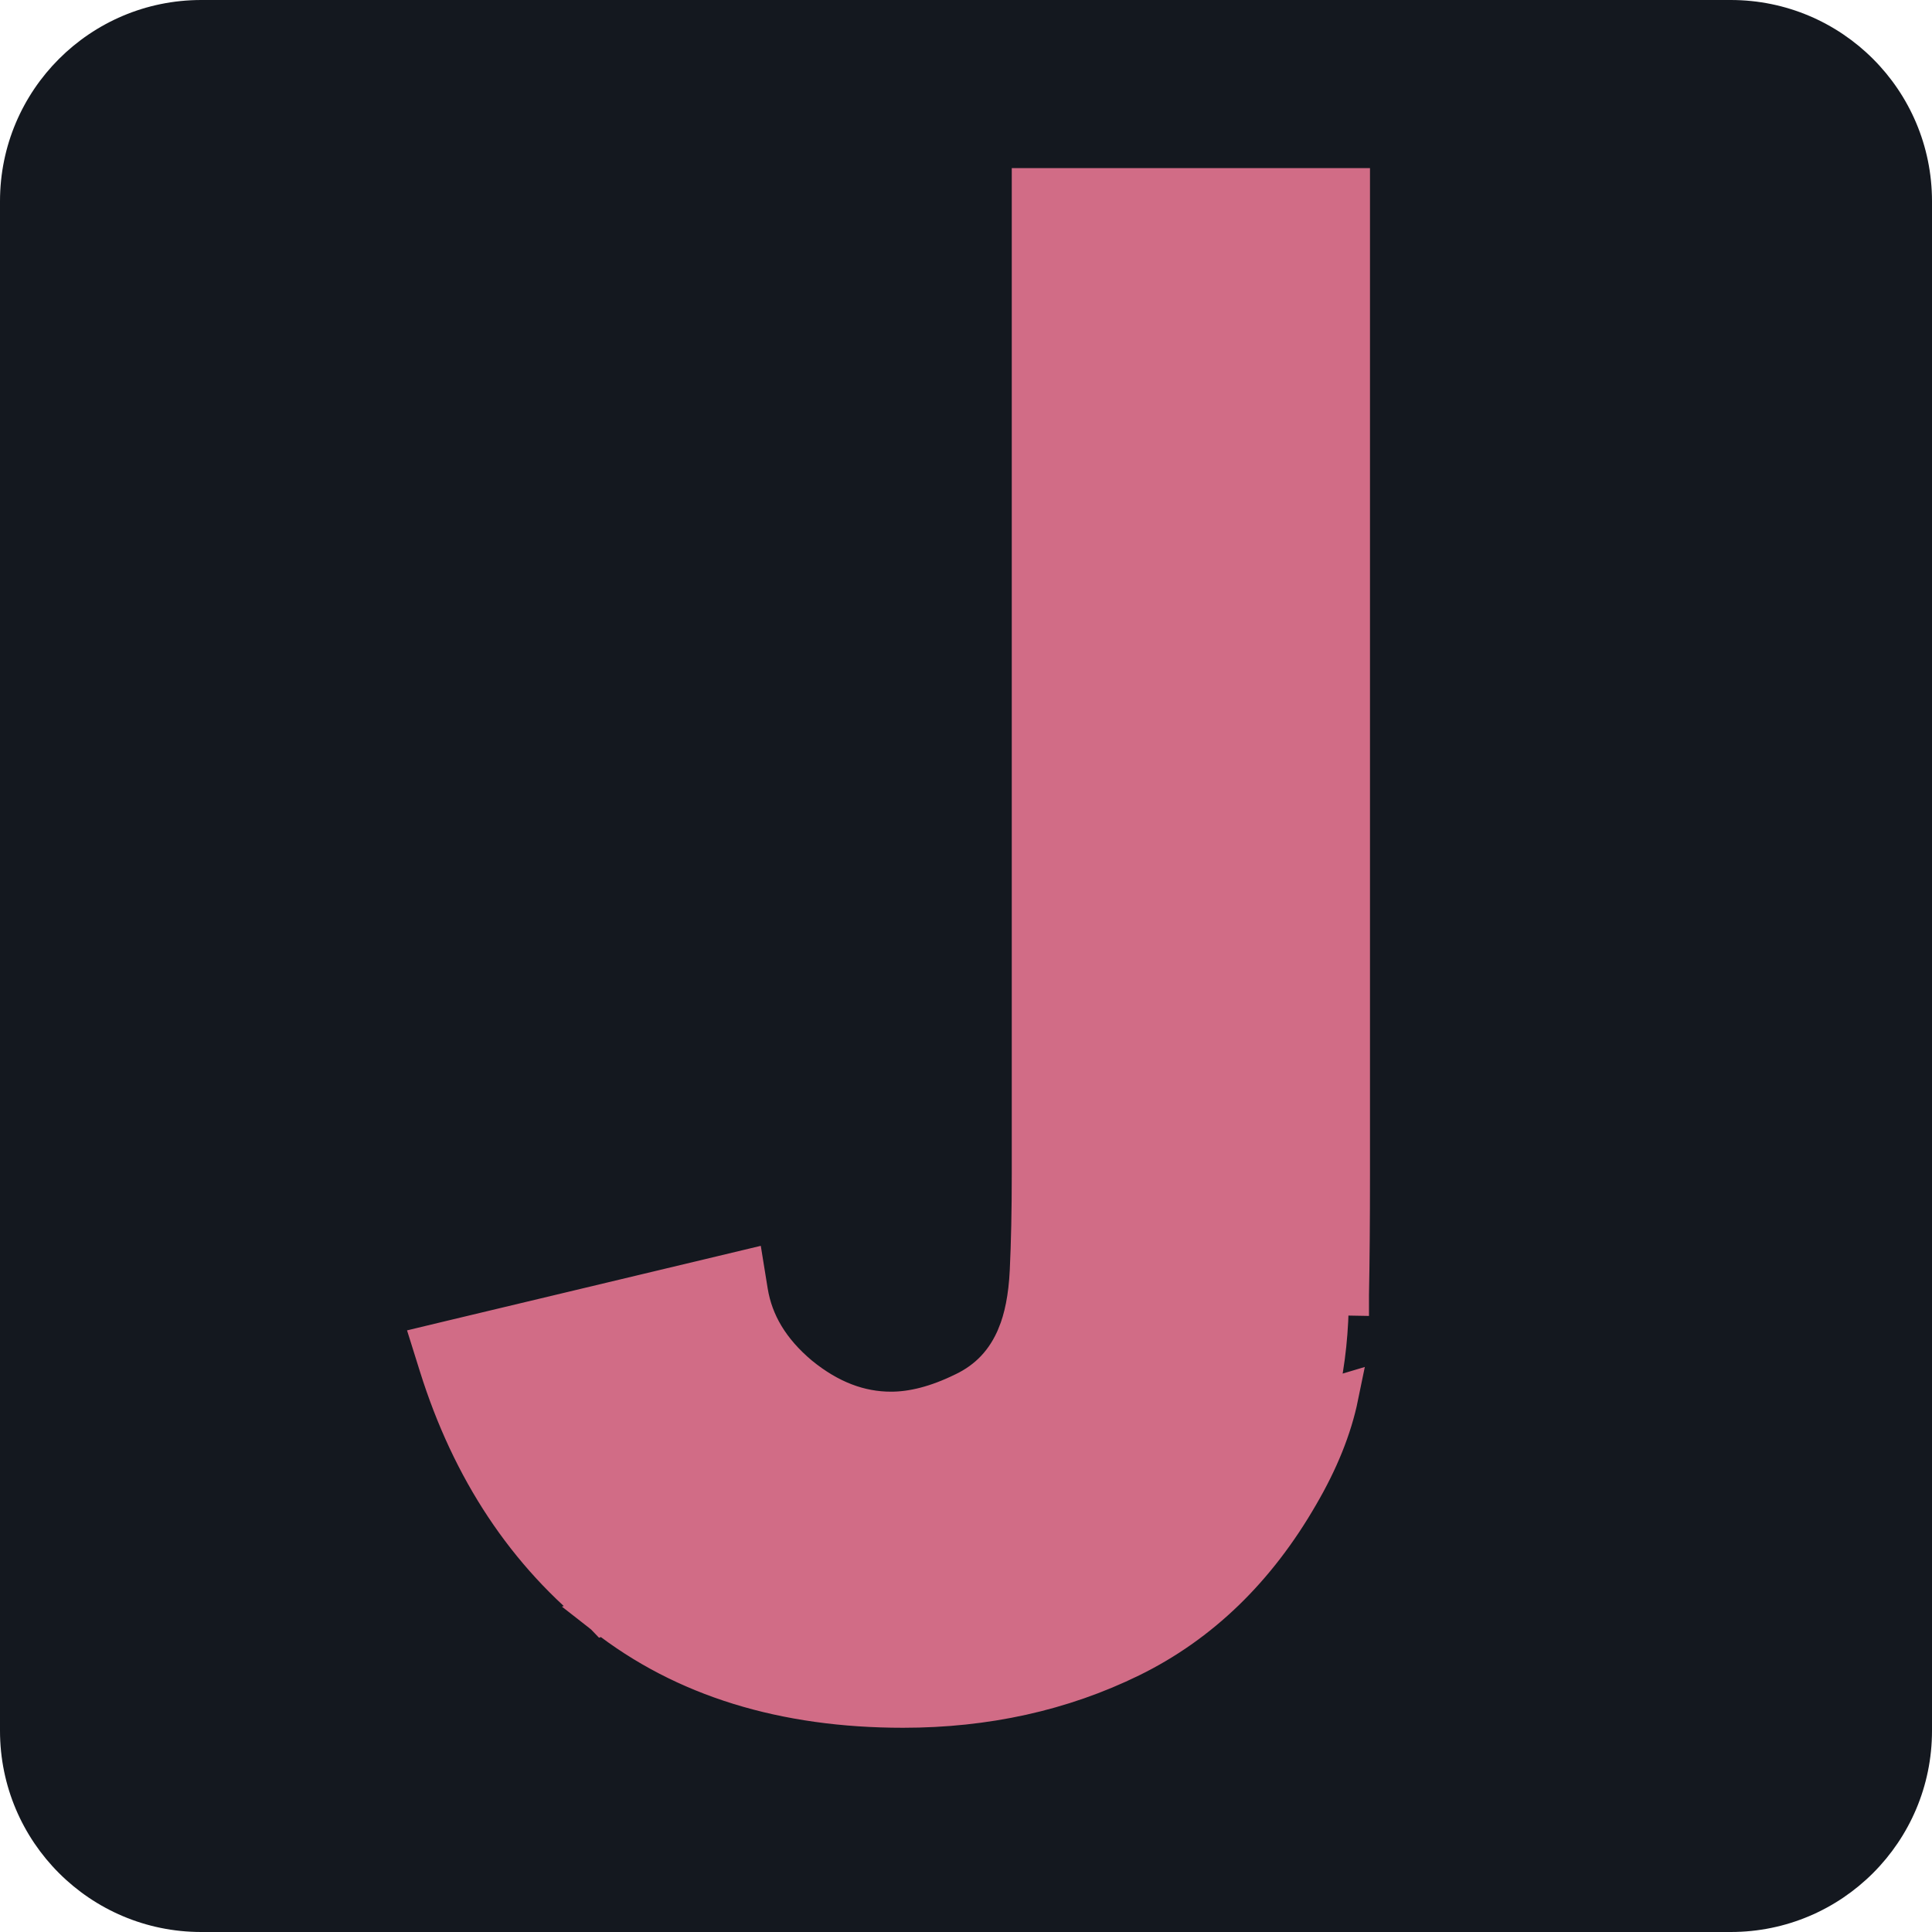
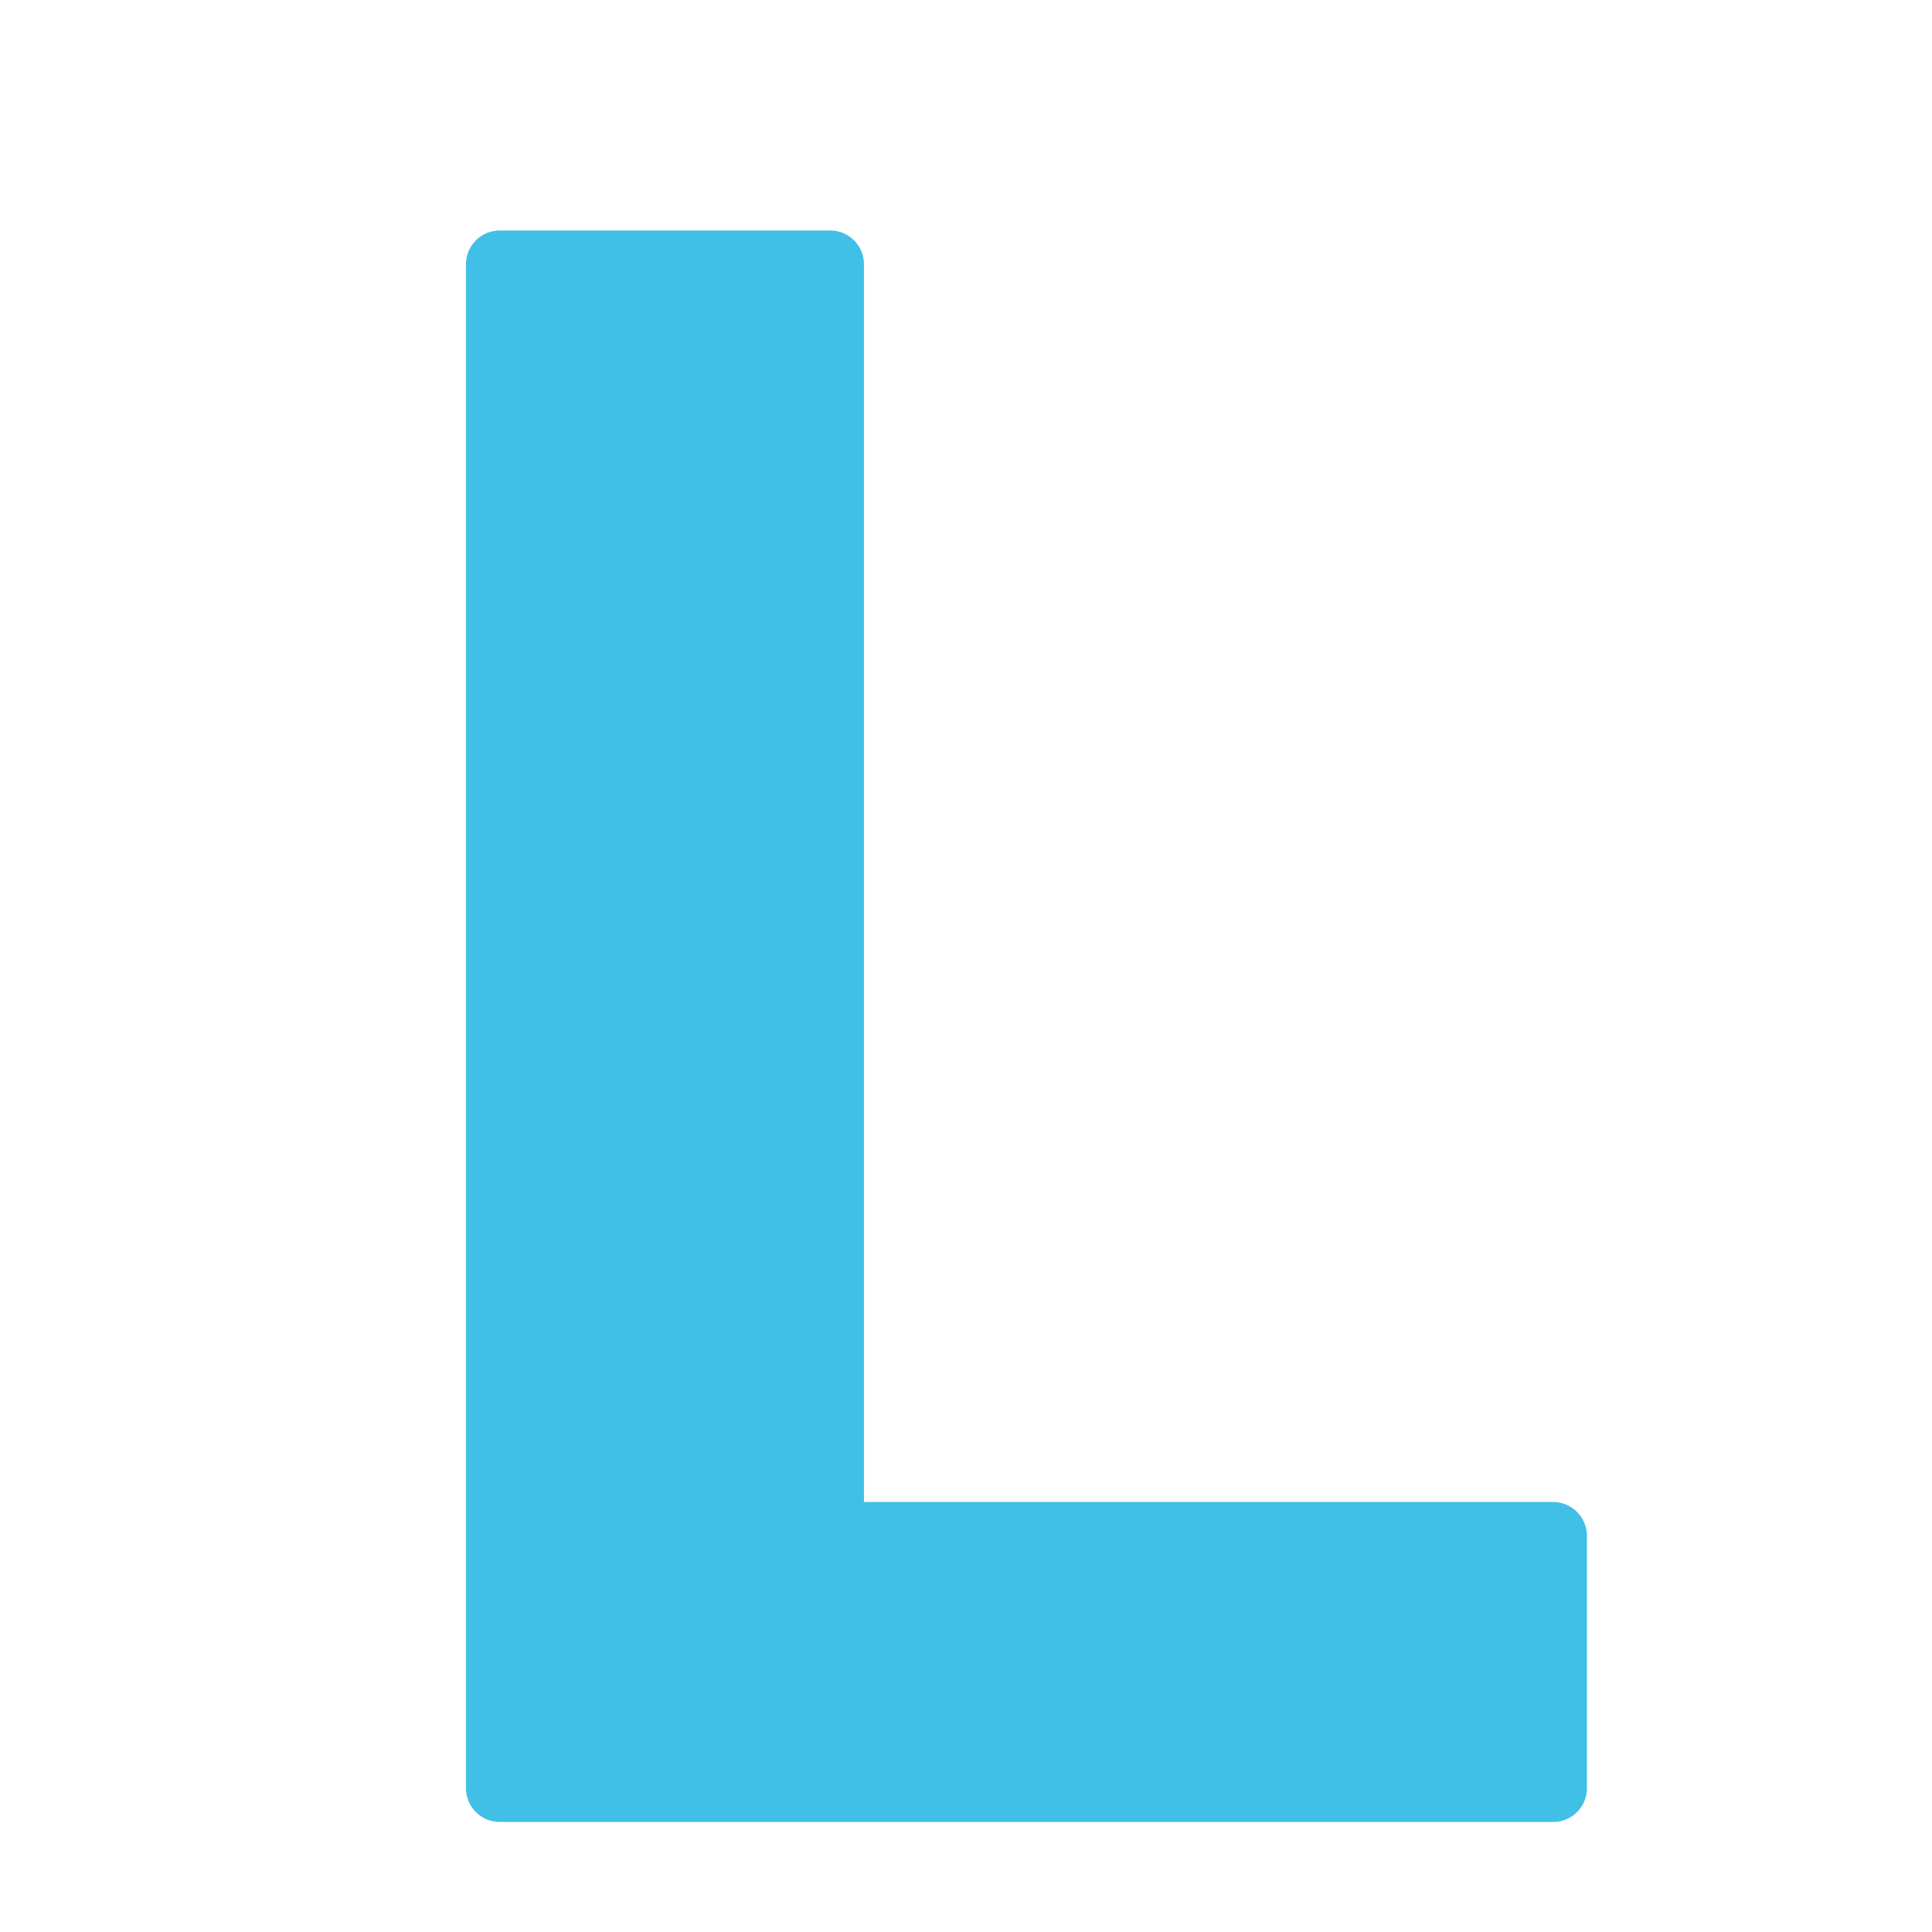
- <svg xmlns="http://www.w3.org/2000/svg" width="48" height="48" viewBox="0 0 48 48" fill="none">
-   <rect width="48" height="48" rx="5" fill="#14181F" />
-   <path d="M15.028 40.119L15.026 40.117C13.089 38.582 11.72 36.51 10.91 33.925L10.75 33.414L11.271 33.289L17.971 31.689L18.494 31.564L18.58 32.095C18.708 32.875 19.118 33.572 19.855 34.19C20.596 34.794 21.353 35.076 22.137 35.076C22.677 35.076 23.277 34.926 23.942 34.601L23.947 34.599L23.947 34.599C24.566 34.304 25.004 33.84 25.275 33.185L25.275 33.184C25.447 32.769 25.556 32.238 25.587 31.577C25.62 30.887 25.637 30.087 25.637 29.176V5.176V4.676H26.137H33.037H33.537V5.176V29.176C33.537 30.326 33.529 31.328 33.512 32.181C33.512 32.182 33.512 32.184 33.512 32.185L33.012 32.176C33.012 33.026 32.929 33.826 32.762 34.576L15.028 40.119ZM15.028 40.119C17 41.668 19.482 42.426 22.437 42.426C24.489 42.426 26.374 42.011 28.082 41.175C29.815 40.326 31.21 38.968 32.27 37.126C32.756 36.292 33.088 35.476 33.251 34.68L15.028 40.119Z" fill="#D16C86" stroke="#D16C86" />
+ <svg xmlns="http://www.w3.org/2000/svg" width="800px" height="800px" viewBox="0 0 128 128" aria-hidden="true" role="img" class="iconify iconify--noto" preserveAspectRatio="xMidYMid meet">
+   <path d="M102.89 99.51H57.24v-82c0-1.24-1-2.24-2.24-2.24H33.11c-1.24 0-2.24 1-2.24 2.24v100.96c0 1.24 1 2.24 2.24 2.24h69.79c1.24 0 2.24-1 2.24-2.24v-16.72a2.251 2.251 0 0 0-2.25-2.24z" fill="#40C0E7" />
</svg>
